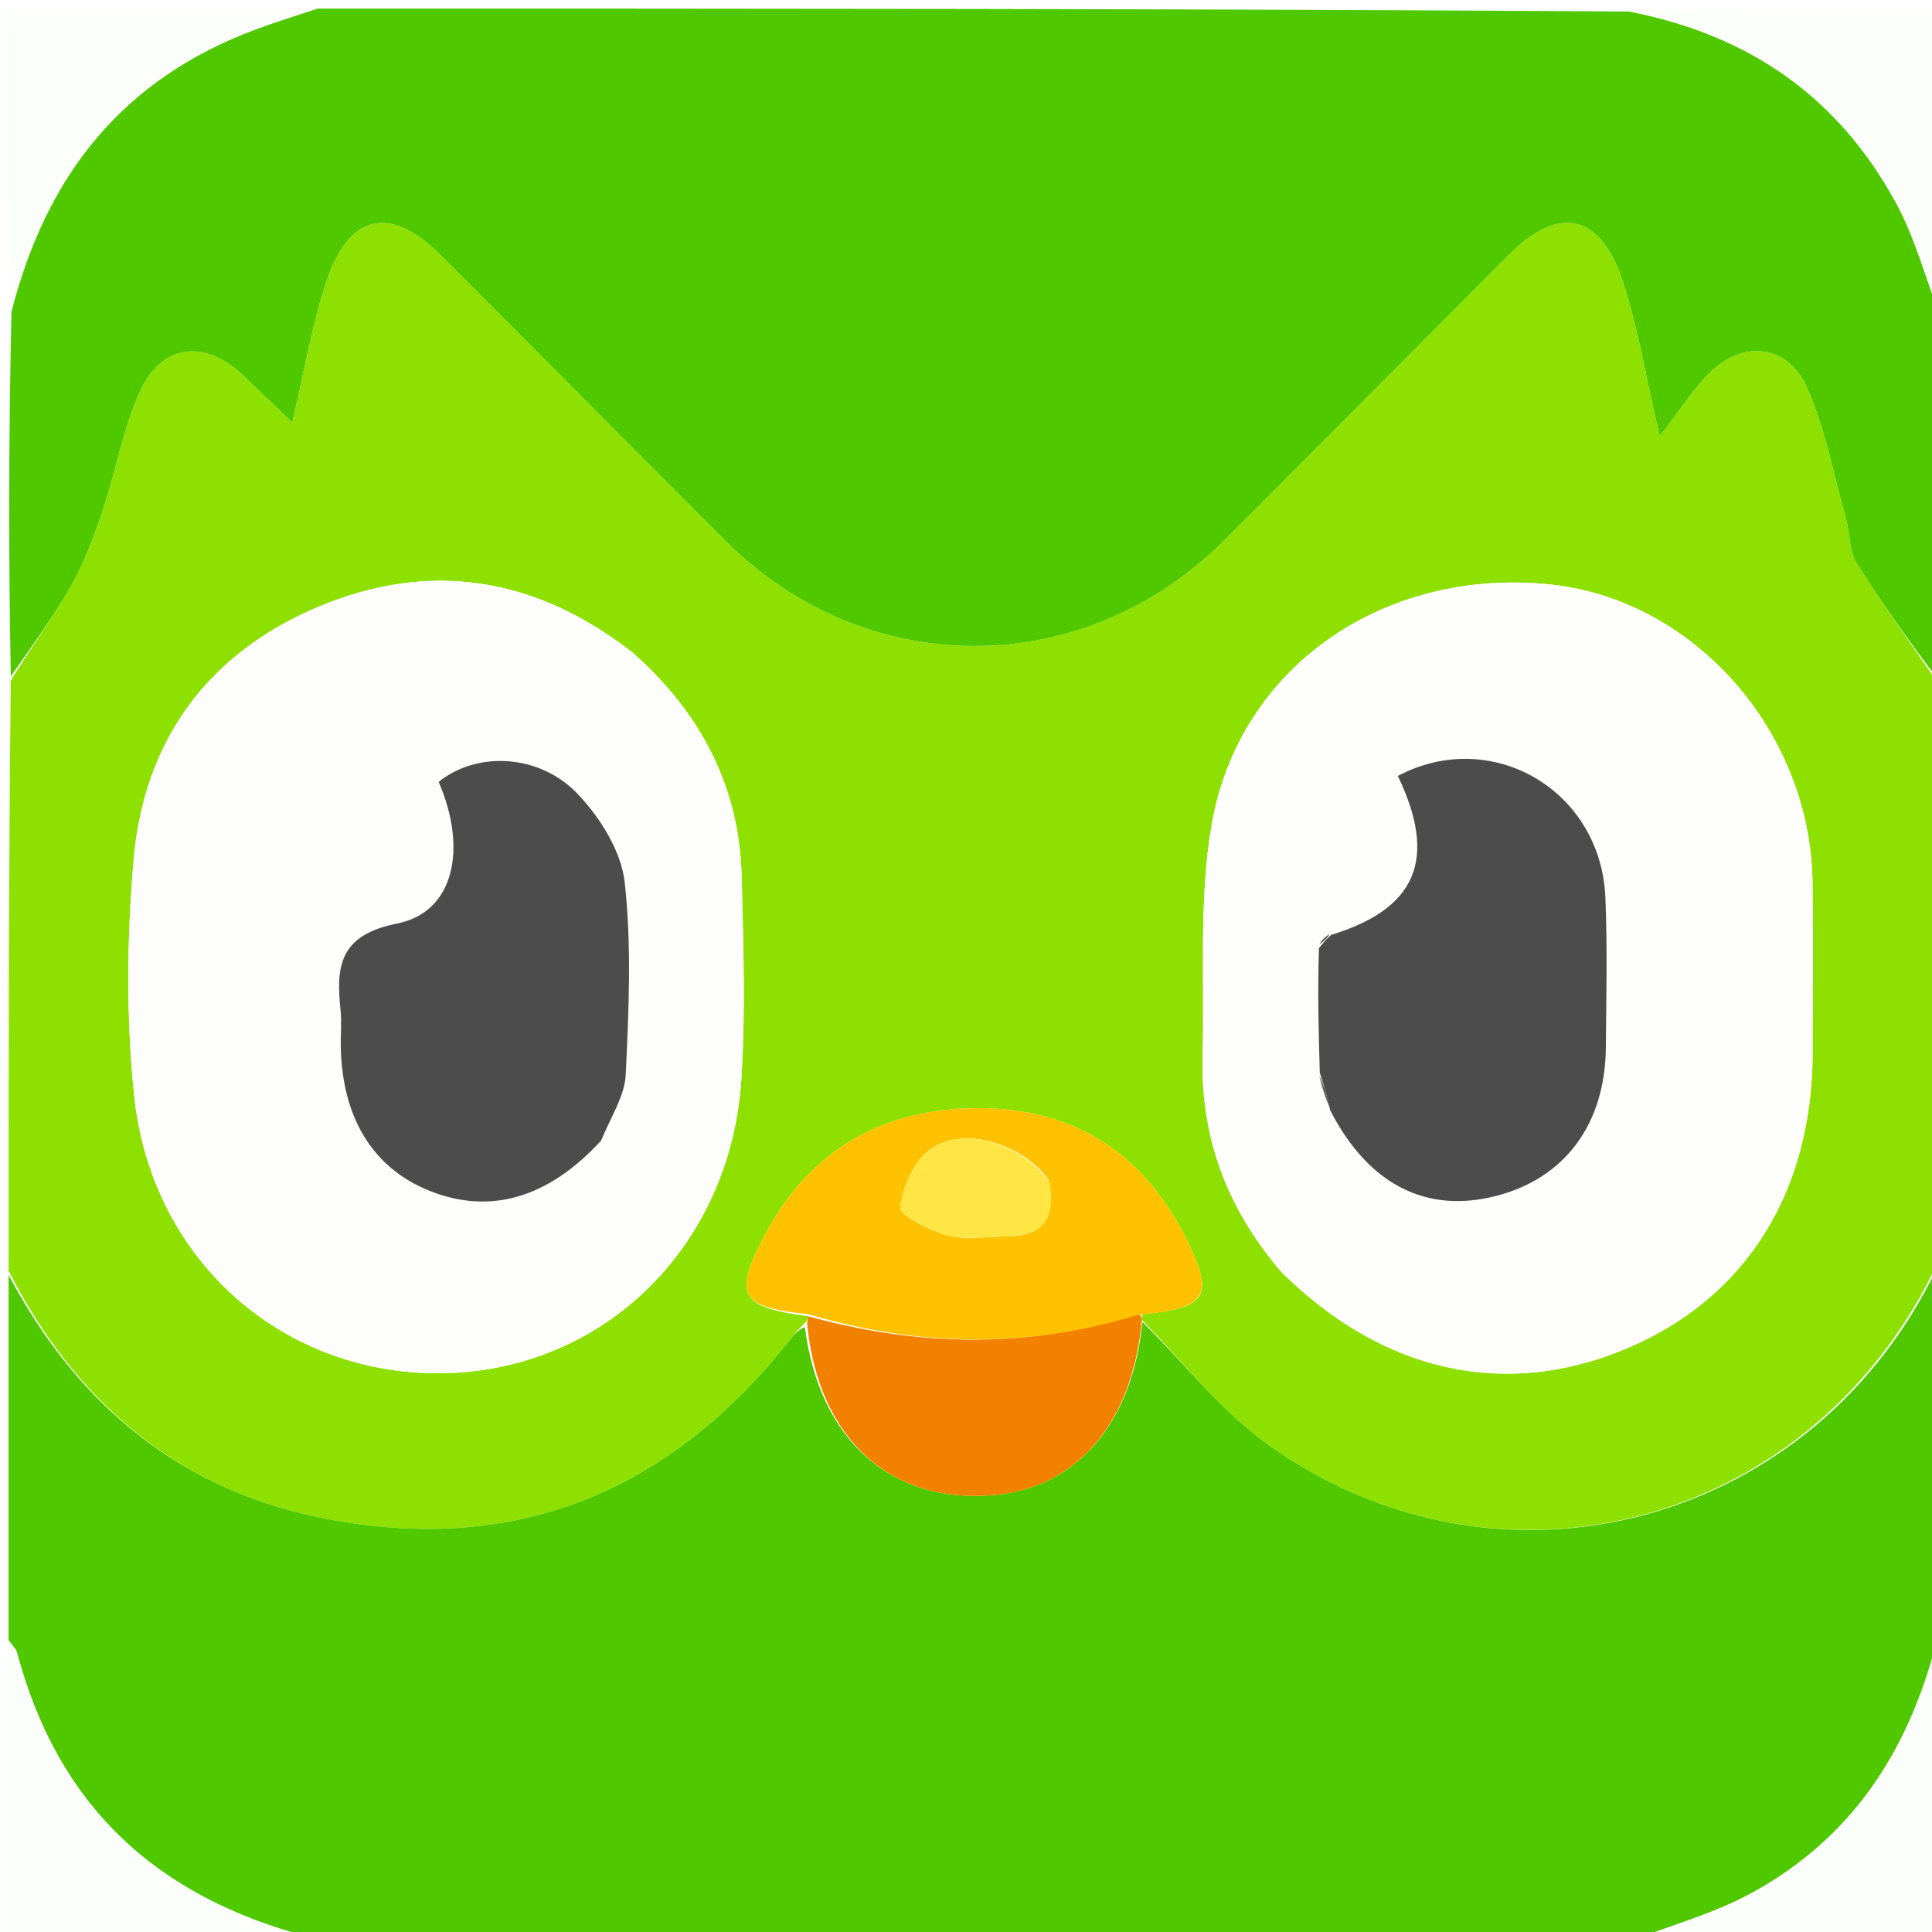
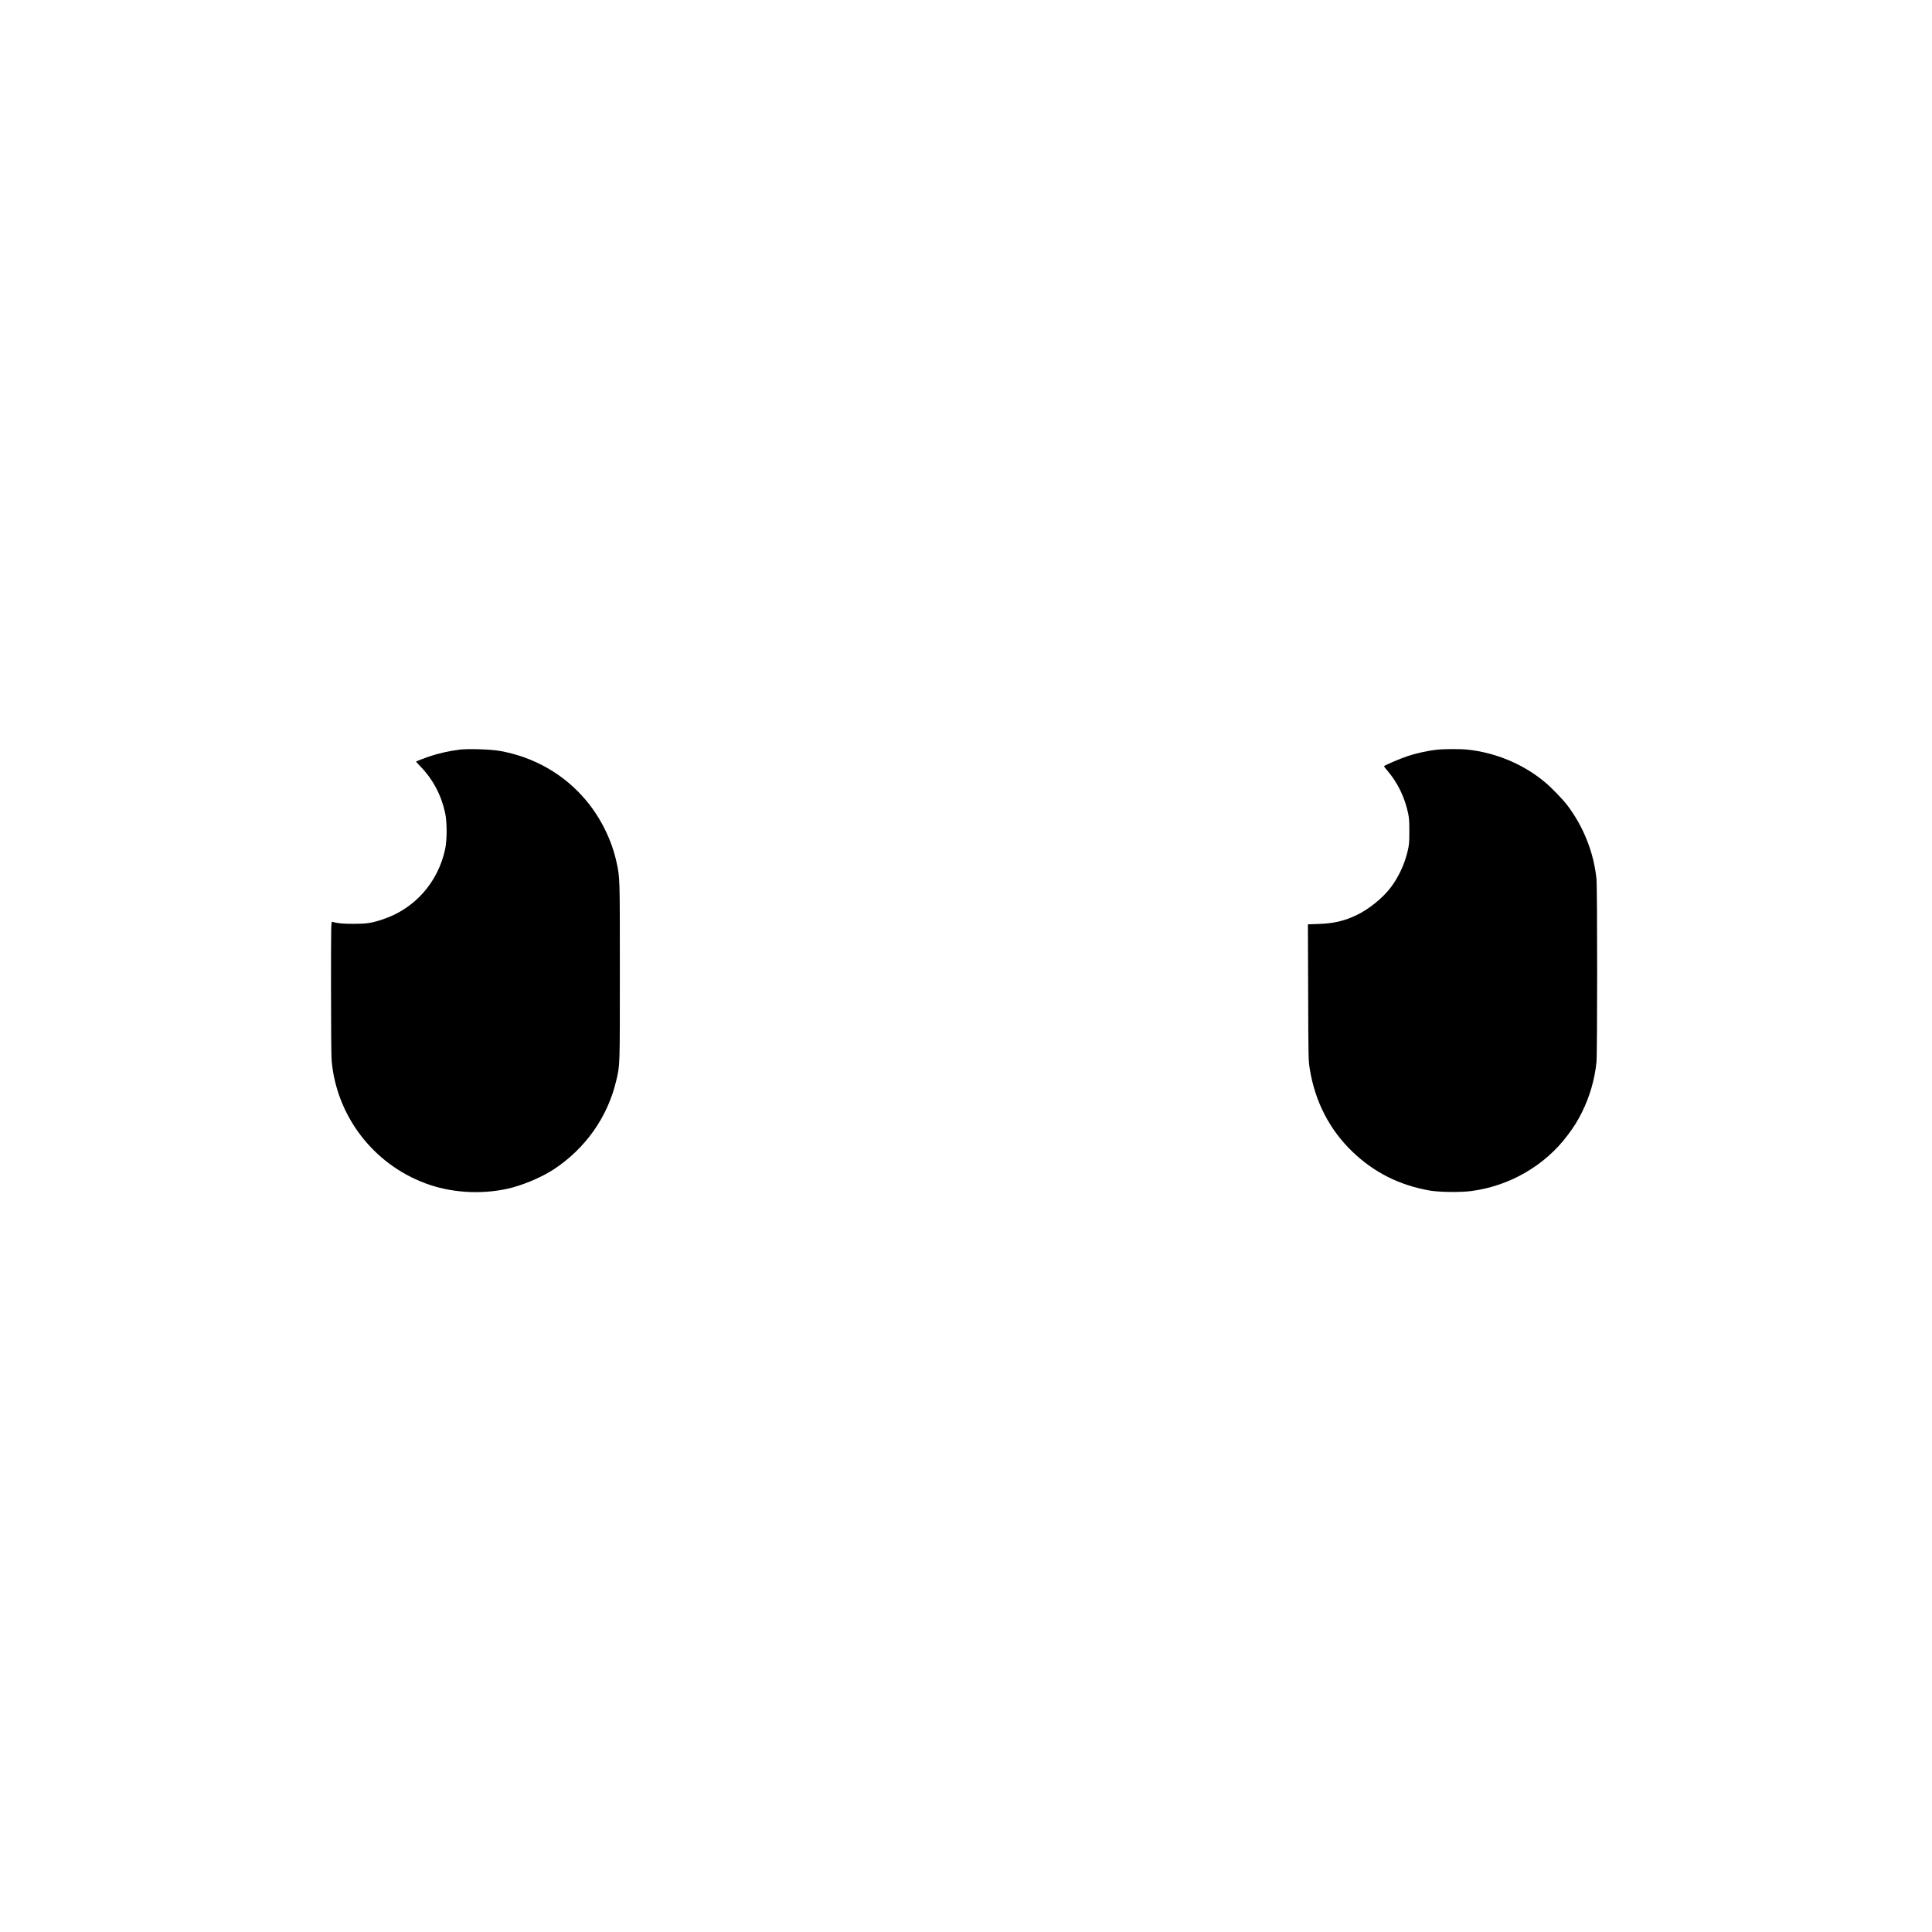
- <svg xmlns="http://www.w3.org/2000/svg" version="1.1" id="Layer_1" x="0px" y="0px" width="100%" viewBox="0 0 225 225" enable-background="new 0 0 225 225" xml:space="preserve">
-   <path fill="#8EE001" opacity="1" stroke="none" d=" M1,148   C1,125.312 1,102.625 1.255,79.248   C3.806,75.091 6.304,71.737 8.335,68.121   C9.872,65.383 10.98,62.366 11.982,59.374   C13.505,54.829 14.317,49.995 16.26,45.655   C18.78,40.022 23.865,39.454 28.339,43.738   C30.273,45.59 32.209,47.44 34.042,49.193   C35.434,43.296 36.3,37.858 38.031,32.711   C40.674,24.852 45.493,23.887 51.292,29.684   C62.366,40.753 73.388,51.874 84.454,62.95   C100.823,79.335 126.143,79.332 142.577,62.922   C153.656,51.859 164.672,40.732 175.735,29.652   C181.514,23.866 186.361,24.841 188.972,32.717   C190.712,37.966 191.59,43.501 193.294,50.792   C195.608,47.809 197.111,45.388 199.079,43.436   C203.036,39.51 208.272,40.132 210.488,45.232   C212.574,50.034 213.564,55.316 214.981,60.402   C215.459,62.119 215.339,64.153 216.232,65.579   C219.312,70.496 222.718,75.209 226,80   C226,102.021 226,124.042 225.776,146.791   C211.556,177.528 175.115,187.553 147.987,168.464   C142.379,164.518 137.992,158.835 132.984,153.732   C132.926,153.511 132.903,153.054 133.318,153.024   C140.479,152.305 141.329,150.94 138.467,144.909   C133.768,135.009 125.963,129.375 114.946,129.074   C103.523,128.763 94.579,133.472 89.105,143.773   C85.345,150.849 86.183,152.235 94.087,153.279   C94.076,153.507 93.959,153.948 93.672,154.121   C92.867,154.94 92.344,155.583 91.829,156.232   C78.127,173.48 60.577,180.999 38.631,177.006   C21.15,173.826 8.979,163.591 1,148  M73.555,75.912   C62.372,67.186 50.042,65.201 37.016,70.693   C24.147,76.119 16.753,86.299 15.558,100.151   C14.775,109.232 14.683,118.519 15.624,127.574   C17.645,147.018 33.319,160.483 52.134,159.91   C70.586,159.348 85.135,144.97 86.343,125.606   C86.83,117.814 86.568,109.962 86.377,102.144   C86.124,91.782 81.806,83.237 73.555,75.912  M149.282,148.204   C161.077,159.856 175.291,162.991 189.41,157.054   C203.277,151.222 211.049,138.907 211.097,122.653   C211.116,115.993 211.182,109.333 211.082,102.675   C210.818,85.122 197.236,69.788 180.516,68.065   C161.25,66.079 144.324,77.581 141.116,96.02   C139.594,104.768 140.302,113.909 140.056,122.874   C139.799,132.247 142.731,140.516 149.282,148.204  z" />
-   <path fill="#50C800" opacity="1" stroke="none" d=" M133.042,153.953   C137.992,158.835 142.379,164.518 147.987,168.464   C175.115,187.553 211.556,177.528 225.776,147.26   C226,161.354 226,175.708 225.664,190.689   C222.319,204.028 215.582,214.138 204.009,220.457   C199.635,222.846 194.687,224.183 190,226   C138.979,226 87.958,226 36.311,225.664   C18.06,220.956 6.693,210.169 1.994,192.515   C1.847,191.961 1.34,191.503 1,191   C1,176.979 1,162.958 1,148.469   C8.979,163.591 21.15,173.826 38.631,177.006   C60.577,180.999 78.127,173.48 91.829,156.232   C92.344,155.583 92.867,154.94 93.733,154.531   C95.392,167.745 103.873,175.255 115.909,174.098   C125.503,173.176 131.884,165.673 133.042,153.953  z" />
-   <path fill="#50C800" opacity="1" stroke="none" d=" M226,79.531   C222.718,75.209 219.312,70.496 216.232,65.579   C215.339,64.153 215.459,62.119 214.981,60.402   C213.564,55.316 212.574,50.034 210.488,45.232   C208.272,40.132 203.036,39.51 199.079,43.436   C197.111,45.388 195.608,47.809 193.294,50.792   C191.59,43.501 190.712,37.966 188.972,32.717   C186.361,24.841 181.514,23.866 175.735,29.652   C164.672,40.732 153.656,51.859 142.577,62.922   C126.143,79.332 100.823,79.335 84.454,62.95   C73.388,51.874 62.366,40.753 51.292,29.684   C45.493,23.887 40.674,24.852 38.031,32.711   C36.3,37.858 35.434,43.296 34.042,49.193   C32.209,47.44 30.273,45.59 28.339,43.738   C23.865,39.454 18.78,40.022 16.26,45.655   C14.317,49.995 13.505,54.829 11.982,59.374   C10.98,62.366 9.872,65.383 8.335,68.121   C6.304,71.737 3.806,75.091 1.255,78.779   C1,64.979 1,50.958 1.336,36.311   C5.48,20.114 14.535,9.098 29.726,3.439   C32.121,2.547 34.574,1.809 37,1   C87.688,1 138.375,1 189.699,1.343   C203.91,4.109 214.1,11.435 220.702,23.423   C223.026,27.641 224.265,32.457 226,37   C226,51.021 226,65.042 226,79.531  z" />
-   <path fill="#FCFEFB" opacity="1" stroke="none" d=" M190.469,226   C194.687,224.183 199.635,222.846 204.009,220.457   C215.582,214.138 222.319,204.028 225.664,191.157   C226,202.594 226,214.189 226,226   C214.313,226 202.625,226 190.469,226  z" />
-   <path fill="#FCFEFB" opacity="1" stroke="none" d=" M36.531,1   C34.574,1.809 32.121,2.547 29.726,3.439   C14.535,9.098 5.48,20.114 1.336,35.843   C1,24.406 1,12.811 1,1   C12.687,1 24.375,1 36.531,1  z" />
-   <path fill="#FCFEFB" opacity="1" stroke="none" d=" M226,36.531   C224.265,32.457 223.026,27.641 220.702,23.423   C214.1,11.435 203.91,4.109 190.168,1.343   C201.927,1 213.853,1 226,1   C226,12.687 226,24.375 226,36.531  z" />
-   <path fill="#FCFEFB" opacity="1" stroke="none" d=" M1,191.469   C1.34,191.503 1.847,191.961 1.994,192.515   C6.693,210.169 18.06,220.956 35.842,225.664   C24.407,226 12.813,226 1,226   C1,214.647 1,203.292 1,191.469  z" />
-   <path fill="#FDFEFB" opacity="1" stroke="none" d=" M73.838,76.13   C81.806,83.237 86.124,91.782 86.377,102.144   C86.568,109.962 86.83,117.814 86.343,125.606   C85.135,144.97 70.586,159.348 52.134,159.91   C33.319,160.483 17.645,147.018 15.624,127.574   C14.683,118.519 14.775,109.232 15.558,100.151   C16.753,86.299 24.147,76.119 37.016,70.693   C50.042,65.201 62.372,67.186 73.838,76.13  M70.207,132.516   C71.138,130.066 72.752,127.648 72.871,125.16   C73.227,117.691 73.577,110.131 72.751,102.738   C72.349,99.143 69.925,95.274 67.348,92.534   C62.836,87.733 55.487,87.483 51.087,91.064   C54.469,98.89 52.873,106.234 46.255,107.552   C39.522,108.893 39.117,112.493 39.661,117.666   C39.799,118.983 39.67,120.326 39.684,121.657   C39.774,130.136 43.421,136.087 50.14,138.727   C57.097,141.462 63.839,139.55 70.207,132.516  z" />
-   <path fill="#FEFEFD" opacity="1" stroke="none" d=" M149.054,147.928   C142.731,140.516 139.799,132.247 140.056,122.874   C140.302,113.909 139.594,104.768 141.116,96.02   C144.324,77.581 161.25,66.079 180.516,68.065   C197.236,69.788 210.818,85.122 211.082,102.675   C211.182,109.333 211.116,115.993 211.097,122.653   C211.049,138.907 203.277,151.222 189.41,157.054   C175.291,162.991 161.077,159.856 149.054,147.928  M153.58,125.592   C154.001,126.834 154.422,128.075 154.93,129.998   C159.425,138.075 166.211,141.34 174.226,139.281   C182.245,137.221 186.938,130.926 187.017,121.99   C187.069,116.18 187.199,110.361 186.966,104.56   C186.461,92.015 173.702,84.59 162.791,90.364   C167.425,100.035 165.001,105.819 154.607,108.712   C154.216,109.161 153.825,109.61 153.301,110.976   C153.435,115.626 153.569,120.277 153.58,125.592  z" />
-   <path fill="#FEC200" opacity="1" stroke="none" d=" M94.098,153.051   C86.183,152.235 85.345,150.849 89.105,143.773   C94.579,133.472 103.523,128.763 114.946,129.074   C125.963,129.375 133.768,135.009 138.467,144.909   C141.329,150.94 140.479,152.305 132.939,153.098   C119.448,157.122 106.766,156.782 94.098,153.051  M122.104,137.412   C119.168,133.239 112.255,131.058 108.355,133.827   C106.439,135.188 105.116,138.213 104.843,140.634   C104.741,141.539 108.265,143.326 110.355,143.876   C112.515,144.444 114.942,144 117.253,143.995   C121.207,143.988 123.055,142.138 122.104,137.412  z" />
-   <path fill="#F38100" opacity="1" stroke="none" d=" M94.087,153.279   C106.766,156.782 119.448,157.122 132.525,153.128   C132.903,153.054 132.926,153.511 132.984,153.732   C131.884,165.673 125.503,173.176 115.909,174.098   C103.873,175.255 95.392,167.745 94.019,154.359   C93.959,153.948 94.076,153.507 94.087,153.279  z" />
-   <path fill="#4C4C4C" opacity="1" stroke="none" d=" M70.006,132.832   C63.839,139.55 57.097,141.462 50.14,138.727   C43.421,136.087 39.774,130.136 39.684,121.657   C39.67,120.326 39.799,118.983 39.661,117.666   C39.117,112.493 39.522,108.893 46.255,107.552   C52.873,106.234 54.469,98.89 51.087,91.064   C55.487,87.483 62.836,87.733 67.348,92.534   C69.925,95.274 72.349,99.143 72.751,102.738   C73.577,110.131 73.227,117.691 72.871,125.16   C72.752,127.648 71.138,130.066 70.006,132.832  z" />
-   <path fill="#4C4C4C" opacity="1" stroke="none" d=" M155.035,108.874   C165.001,105.819 167.425,100.035 162.791,90.364   C173.702,84.59 186.461,92.015 186.966,104.56   C187.199,110.361 187.069,116.18 187.017,121.99   C186.938,130.926 182.245,137.221 174.226,139.281   C166.211,141.34 159.425,138.075 154.914,129.312   C154.5,127.393 154.102,126.16 153.703,124.927   C153.569,120.277 153.435,115.626 153.603,110.427   C154.282,109.544 154.659,109.209 155.035,108.874  z" />
-   <path fill="#616161" opacity="1" stroke="none" d=" M153.641,125.26   C154.102,126.16 154.5,127.393 154.871,128.972   C154.422,128.075 154.001,126.834 153.641,125.26  z" />
-   <path fill="#616161" opacity="1" stroke="none" d=" M154.821,108.793   C154.659,109.209 154.282,109.544 153.669,109.969   C153.825,109.61 154.216,109.161 154.821,108.793  z" />
-   <path fill="#FFE645" opacity="1" stroke="none" d=" M122.251,137.757   C123.055,142.138 121.207,143.988 117.253,143.995   C114.942,144 112.515,144.444 110.355,143.876   C108.265,143.326 104.741,141.539 104.843,140.634   C105.116,138.213 106.439,135.188 108.355,133.827   C112.255,131.058 119.168,133.239 122.251,137.757  z" />
+ <svg xmlns="http://www.w3.org/2000/svg" version="1.0" width="3000pt" height="3000pt" viewBox="0 0 3000 3000" preserveAspectRatio="xMidYMid meet">
+   <g transform="translate(0,3000) scale(0.1,-0.1)" fill="#000000" stroke="none">
+     <path d="M7140 18360 c-163 -20 -332 -58 -480 -108 -74 -25 -188 -70 -199 -78 -2 -2 29 -36 68 -76 193 -198 323 -444 383 -721 31 -146 31 -418 0 -564 -111 -515 -473 -924 -966 -1088 -177 -59 -249 -70 -461 -70 -169 0 -244 8 -327 31 -17 5 -18 -48 -18 -1023 0 -611 4 -1073 10 -1138 79 -857 645 -1597 1454 -1899 388 -146 851 -177 1271 -86 227 49 529 175 720 300 498 327 842 816 975 1384 57 245 55 192 55 1691 0 1477 1 1452 -51 1694 -73 341 -243 687 -472 961 -339 406 -811 677 -1342 770 -141 25 -486 36 -620 20z" />
+     <path d="M22305 18358 c-129 -14 -316 -55 -442 -97 -119 -39 -373 -148 -373 -160 0 -3 25 -35 56 -71 160 -188 270 -418 321 -667 14 -67 18 -134 17 -278 0 -168 -3 -203 -26 -301 -48 -204 -141 -404 -264 -566 -121 -161 -340 -338 -528 -427 -192 -92 -354 -130 -589 -138 l-168 -6 4 -1056 c3 -1021 4 -1060 25 -1189 81 -508 309 -948 667 -1290 333 -318 721 -513 1185 -597 146 -27 482 -32 651 -10 597 76 1150 396 1503 870 103 138 149 212 219 351 122 244 200 513 227 783 14 142 14 2703 0 2842 -41 406 -198 804 -446 1136 -72 96 -253 284 -355 368 -332 278 -761 458 -1201 505 -115 12 -370 11 -483 -2z" />
+   </g>
</svg>
